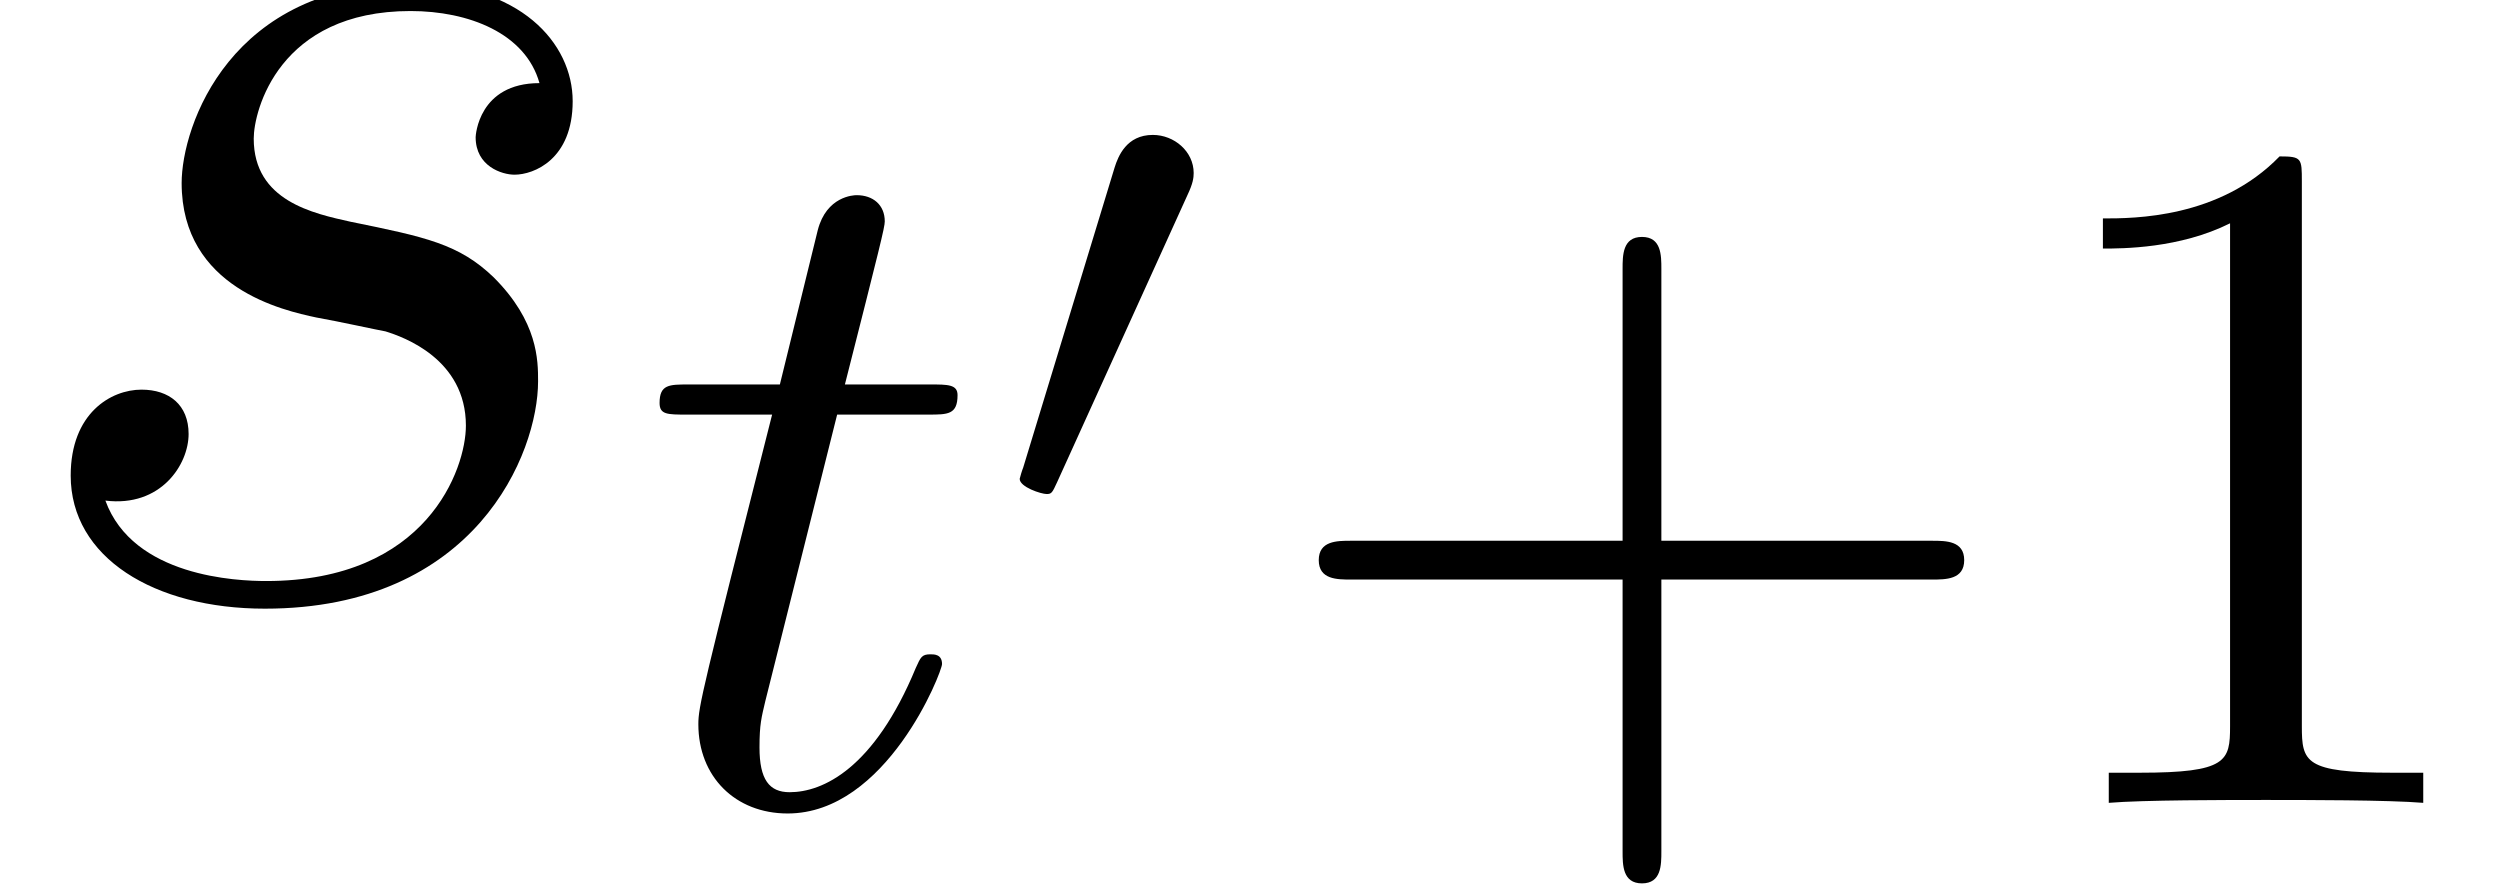
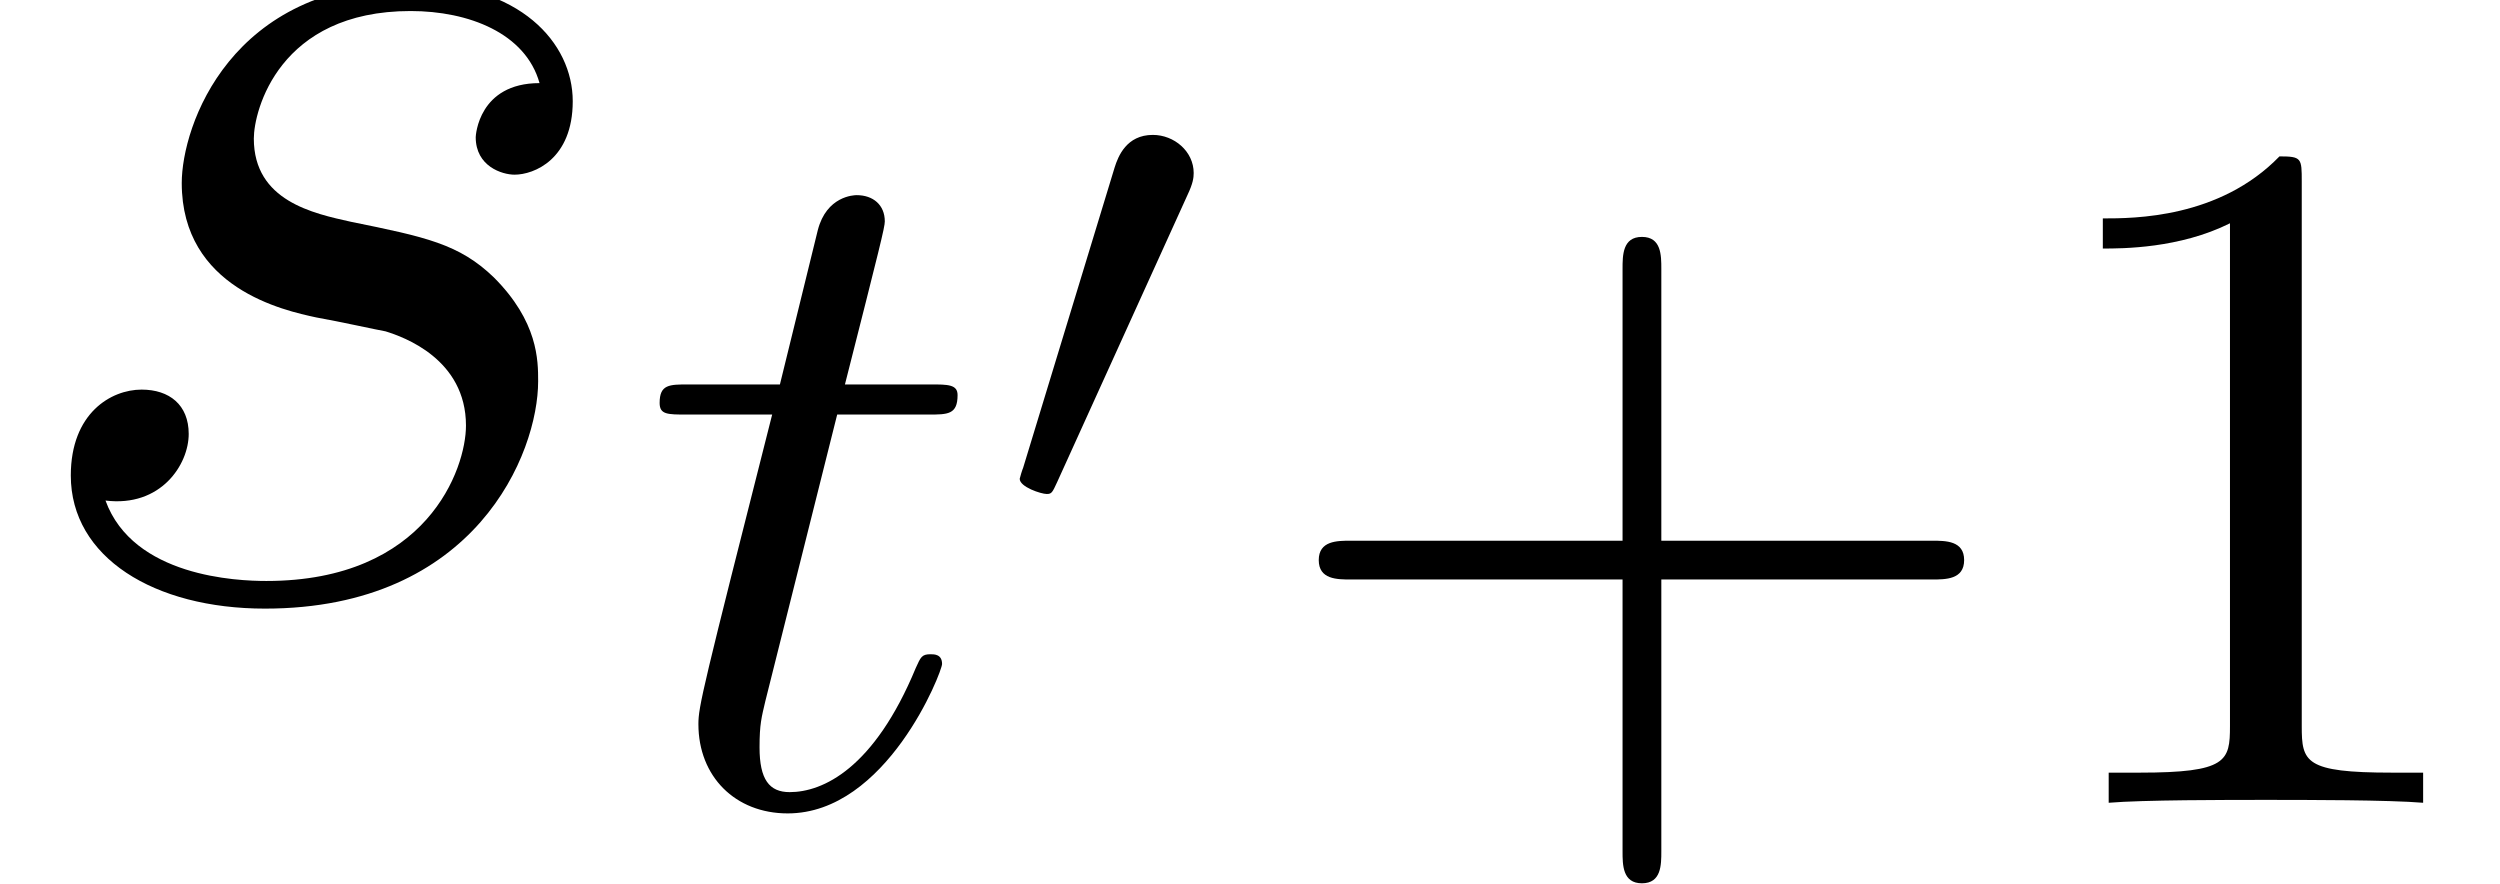
- <svg xmlns="http://www.w3.org/2000/svg" xmlns:xlink="http://www.w3.org/1999/xlink" height="8.886pt" version="1.1" viewBox="17.559 5.972 25.145 8.886" width="25.145pt">
+ <svg xmlns="http://www.w3.org/2000/svg" xmlns:xlink="http://www.w3.org/1999/xlink" width="33.527" height="11.847" version="1.1" viewBox="17.559 5.972 25.145 8.886">
  <defs>
-     <path d="M2.011 -3.905H2.929C3.124 -3.905 3.222 -3.905 3.222 -4.101C3.222 -4.208 3.124 -4.208 2.949 -4.208H2.089C2.441 -5.594 2.49 -5.79 2.49 -5.848C2.49 -6.014 2.372 -6.112 2.207 -6.112C2.177 -6.112 1.904 -6.102 1.816 -5.76L1.435 -4.208H0.517C0.322 -4.208 0.225 -4.208 0.225 -4.022C0.225 -3.905 0.303 -3.905 0.498 -3.905H1.357C0.654 -1.133 0.615 -0.967 0.615 -0.791C0.615 -0.264 0.986 0.107 1.513 0.107C2.509 0.107 3.066 -1.318 3.066 -1.396C3.066 -1.494 2.988 -1.494 2.949 -1.494C2.861 -1.494 2.851 -1.464 2.802 -1.357C2.382 -0.342 1.865 -0.107 1.533 -0.107C1.328 -0.107 1.23 -0.234 1.23 -0.557C1.23 -0.791 1.25 -0.859 1.289 -1.025L2.011 -3.905Z" id="g0-116" />
-     <path d="M2.022 -3.292C2.078 -3.41 2.085 -3.466 2.085 -3.515C2.085 -3.731 1.89 -3.898 1.674 -3.898C1.409 -3.898 1.325 -3.682 1.29 -3.571L0.37 -0.551C0.363 -0.537 0.335 -0.446 0.335 -0.439C0.335 -0.356 0.551 -0.286 0.607 -0.286C0.656 -0.286 0.663 -0.3 0.711 -0.404L2.022 -3.292Z" id="g3-48" />
-     <path d="M3.993 -2.246H6.717C6.854 -2.246 7.039 -2.246 7.039 -2.441S6.854 -2.636 6.717 -2.636H3.993V-5.37C3.993 -5.507 3.993 -5.692 3.798 -5.692S3.603 -5.507 3.603 -5.37V-2.636H0.869C0.732 -2.636 0.547 -2.636 0.547 -2.441S0.732 -2.246 0.869 -2.246H3.603V0.488C3.603 0.625 3.603 0.81 3.798 0.81S3.993 0.625 3.993 0.488V-2.246Z" id="g2-43" />
-     <path d="M2.87 -6.249C2.87 -6.483 2.87 -6.502 2.646 -6.502C2.041 -5.878 1.181 -5.878 0.869 -5.878V-5.575C1.064 -5.575 1.64 -5.575 2.148 -5.829V-0.771C2.148 -0.42 2.119 -0.303 1.24 -0.303H0.928V0C1.269 -0.029 2.119 -0.029 2.509 -0.029S3.749 -0.029 4.091 0V-0.303H3.778C2.9 -0.303 2.87 -0.41 2.87 -0.771V-6.249Z" id="g2-49" />
-     <path d="M3.18 -2.79C3.417 -2.748 3.794 -2.664 3.877 -2.65C4.059 -2.594 4.686 -2.371 4.686 -1.702C4.686 -1.269 4.296 -0.139 2.678 -0.139C2.385 -0.139 1.339 -0.181 1.06 -0.948C1.618 -0.879 1.897 -1.311 1.897 -1.618C1.897 -1.911 1.702 -2.064 1.423 -2.064C1.116 -2.064 0.711 -1.827 0.711 -1.2C0.711 -0.377 1.548 0.139 2.664 0.139C4.784 0.139 5.412 -1.423 5.412 -2.148C5.412 -2.357 5.412 -2.748 4.965 -3.194C4.617 -3.529 4.282 -3.599 3.529 -3.752C3.152 -3.836 2.552 -3.961 2.552 -4.589C2.552 -4.868 2.803 -5.872 4.129 -5.872C4.714 -5.872 5.286 -5.649 5.426 -5.147C4.812 -5.147 4.784 -4.617 4.784 -4.603C4.784 -4.31 5.049 -4.226 5.175 -4.226C5.37 -4.226 5.76 -4.38 5.76 -4.965S5.23 -6.151 4.142 -6.151C2.315 -6.151 1.827 -4.714 1.827 -4.142C1.827 -3.082 2.859 -2.859 3.18 -2.79Z" id="g1-115" />
+     <path id="g0-116" d="M2.011 -3.905H2.929C3.124 -3.905 3.222 -3.905 3.222 -4.101C3.222 -4.208 3.124 -4.208 2.949 -4.208H2.089C2.441 -5.594 2.49 -5.79 2.49 -5.848C2.49 -6.014 2.372 -6.112 2.207 -6.112C2.177 -6.112 1.904 -6.102 1.816 -5.76L1.435 -4.208H0.517C0.322 -4.208 0.225 -4.208 0.225 -4.022C0.225 -3.905 0.303 -3.905 0.498 -3.905H1.357C0.654 -1.133 0.615 -0.967 0.615 -0.791C0.615 -0.264 0.986 0.107 1.513 0.107C2.509 0.107 3.066 -1.318 3.066 -1.396C3.066 -1.494 2.988 -1.494 2.949 -1.494C2.861 -1.494 2.851 -1.464 2.802 -1.357C2.382 -0.342 1.865 -0.107 1.533 -0.107C1.328 -0.107 1.23 -0.234 1.23 -0.557C1.23 -0.791 1.25 -0.859 1.289 -1.025L2.011 -3.905Z" />
+     <path id="g3-48" d="M2.022 -3.292C2.078 -3.41 2.085 -3.466 2.085 -3.515C2.085 -3.731 1.89 -3.898 1.674 -3.898C1.409 -3.898 1.325 -3.682 1.29 -3.571L0.37 -0.551C0.363 -0.537 0.335 -0.446 0.335 -0.439C0.335 -0.356 0.551 -0.286 0.607 -0.286C0.656 -0.286 0.663 -0.3 0.711 -0.404L2.022 -3.292Z" />
+     <path id="g2-43" d="M3.993 -2.246H6.717C6.854 -2.246 7.039 -2.246 7.039 -2.441S6.854 -2.636 6.717 -2.636H3.993V-5.37C3.993 -5.507 3.993 -5.692 3.798 -5.692S3.603 -5.507 3.603 -5.37V-2.636H0.869C0.732 -2.636 0.547 -2.636 0.547 -2.441S0.732 -2.246 0.869 -2.246H3.603V0.488C3.603 0.625 3.603 0.81 3.798 0.81S3.993 0.625 3.993 0.488V-2.246Z" />
+     <path id="g2-49" d="M2.87 -6.249C2.87 -6.483 2.87 -6.502 2.646 -6.502C2.041 -5.878 1.181 -5.878 0.869 -5.878V-5.575C1.064 -5.575 1.64 -5.575 2.148 -5.829V-0.771C2.148 -0.42 2.119 -0.303 1.24 -0.303H0.928V0C1.269 -0.029 2.119 -0.029 2.509 -0.029S3.749 -0.029 4.091 0V-0.303H3.778C2.9 -0.303 2.87 -0.41 2.87 -0.771V-6.249Z" />
+     <path id="g1-115" d="M3.18 -2.79C3.417 -2.748 3.794 -2.664 3.877 -2.65C4.059 -2.594 4.686 -2.371 4.686 -1.702C4.686 -1.269 4.296 -0.139 2.678 -0.139C2.385 -0.139 1.339 -0.181 1.06 -0.948C1.618 -0.879 1.897 -1.311 1.897 -1.618C1.897 -1.911 1.702 -2.064 1.423 -2.064C1.116 -2.064 0.711 -1.827 0.711 -1.2C0.711 -0.377 1.548 0.139 2.664 0.139C4.784 0.139 5.412 -1.423 5.412 -2.148C5.412 -2.357 5.412 -2.748 4.965 -3.194C4.617 -3.529 4.282 -3.599 3.529 -3.752C3.152 -3.836 2.552 -3.961 2.552 -4.589C2.552 -4.868 2.803 -5.872 4.129 -5.872C4.714 -5.872 5.286 -5.649 5.426 -5.147C4.812 -5.147 4.784 -4.617 4.784 -4.603C4.784 -4.31 5.049 -4.226 5.175 -4.226C5.37 -4.226 5.76 -4.38 5.76 -4.965S5.23 -6.151 4.142 -6.151C2.315 -6.151 1.827 -4.714 1.827 -4.142C1.827 -3.082 2.859 -2.859 3.18 -2.79Z" />
  </defs>
  <g id="page1">
-     <use x="17.559" xlink:href="#g1-115" y="11.955" />
-     <use x="23.968" xlink:href="#g0-116" y="14.047" />
-     <use x="27.48" xlink:href="#g3-48" y="11.227" />
-     <use x="30.276" xlink:href="#g2-43" y="14.047" />
-     <use x="37.841" xlink:href="#g2-49" y="14.047" />
+     <use x="17.559" y="11.955" xlink:href="#g1-115" />
+     <use x="23.968" y="14.047" xlink:href="#g0-116" />
+     <use x="27.48" y="11.227" xlink:href="#g3-48" />
+     <use x="30.276" y="14.047" xlink:href="#g2-43" />
+     <use x="37.841" y="14.047" xlink:href="#g2-49" />
  </g>
</svg>
